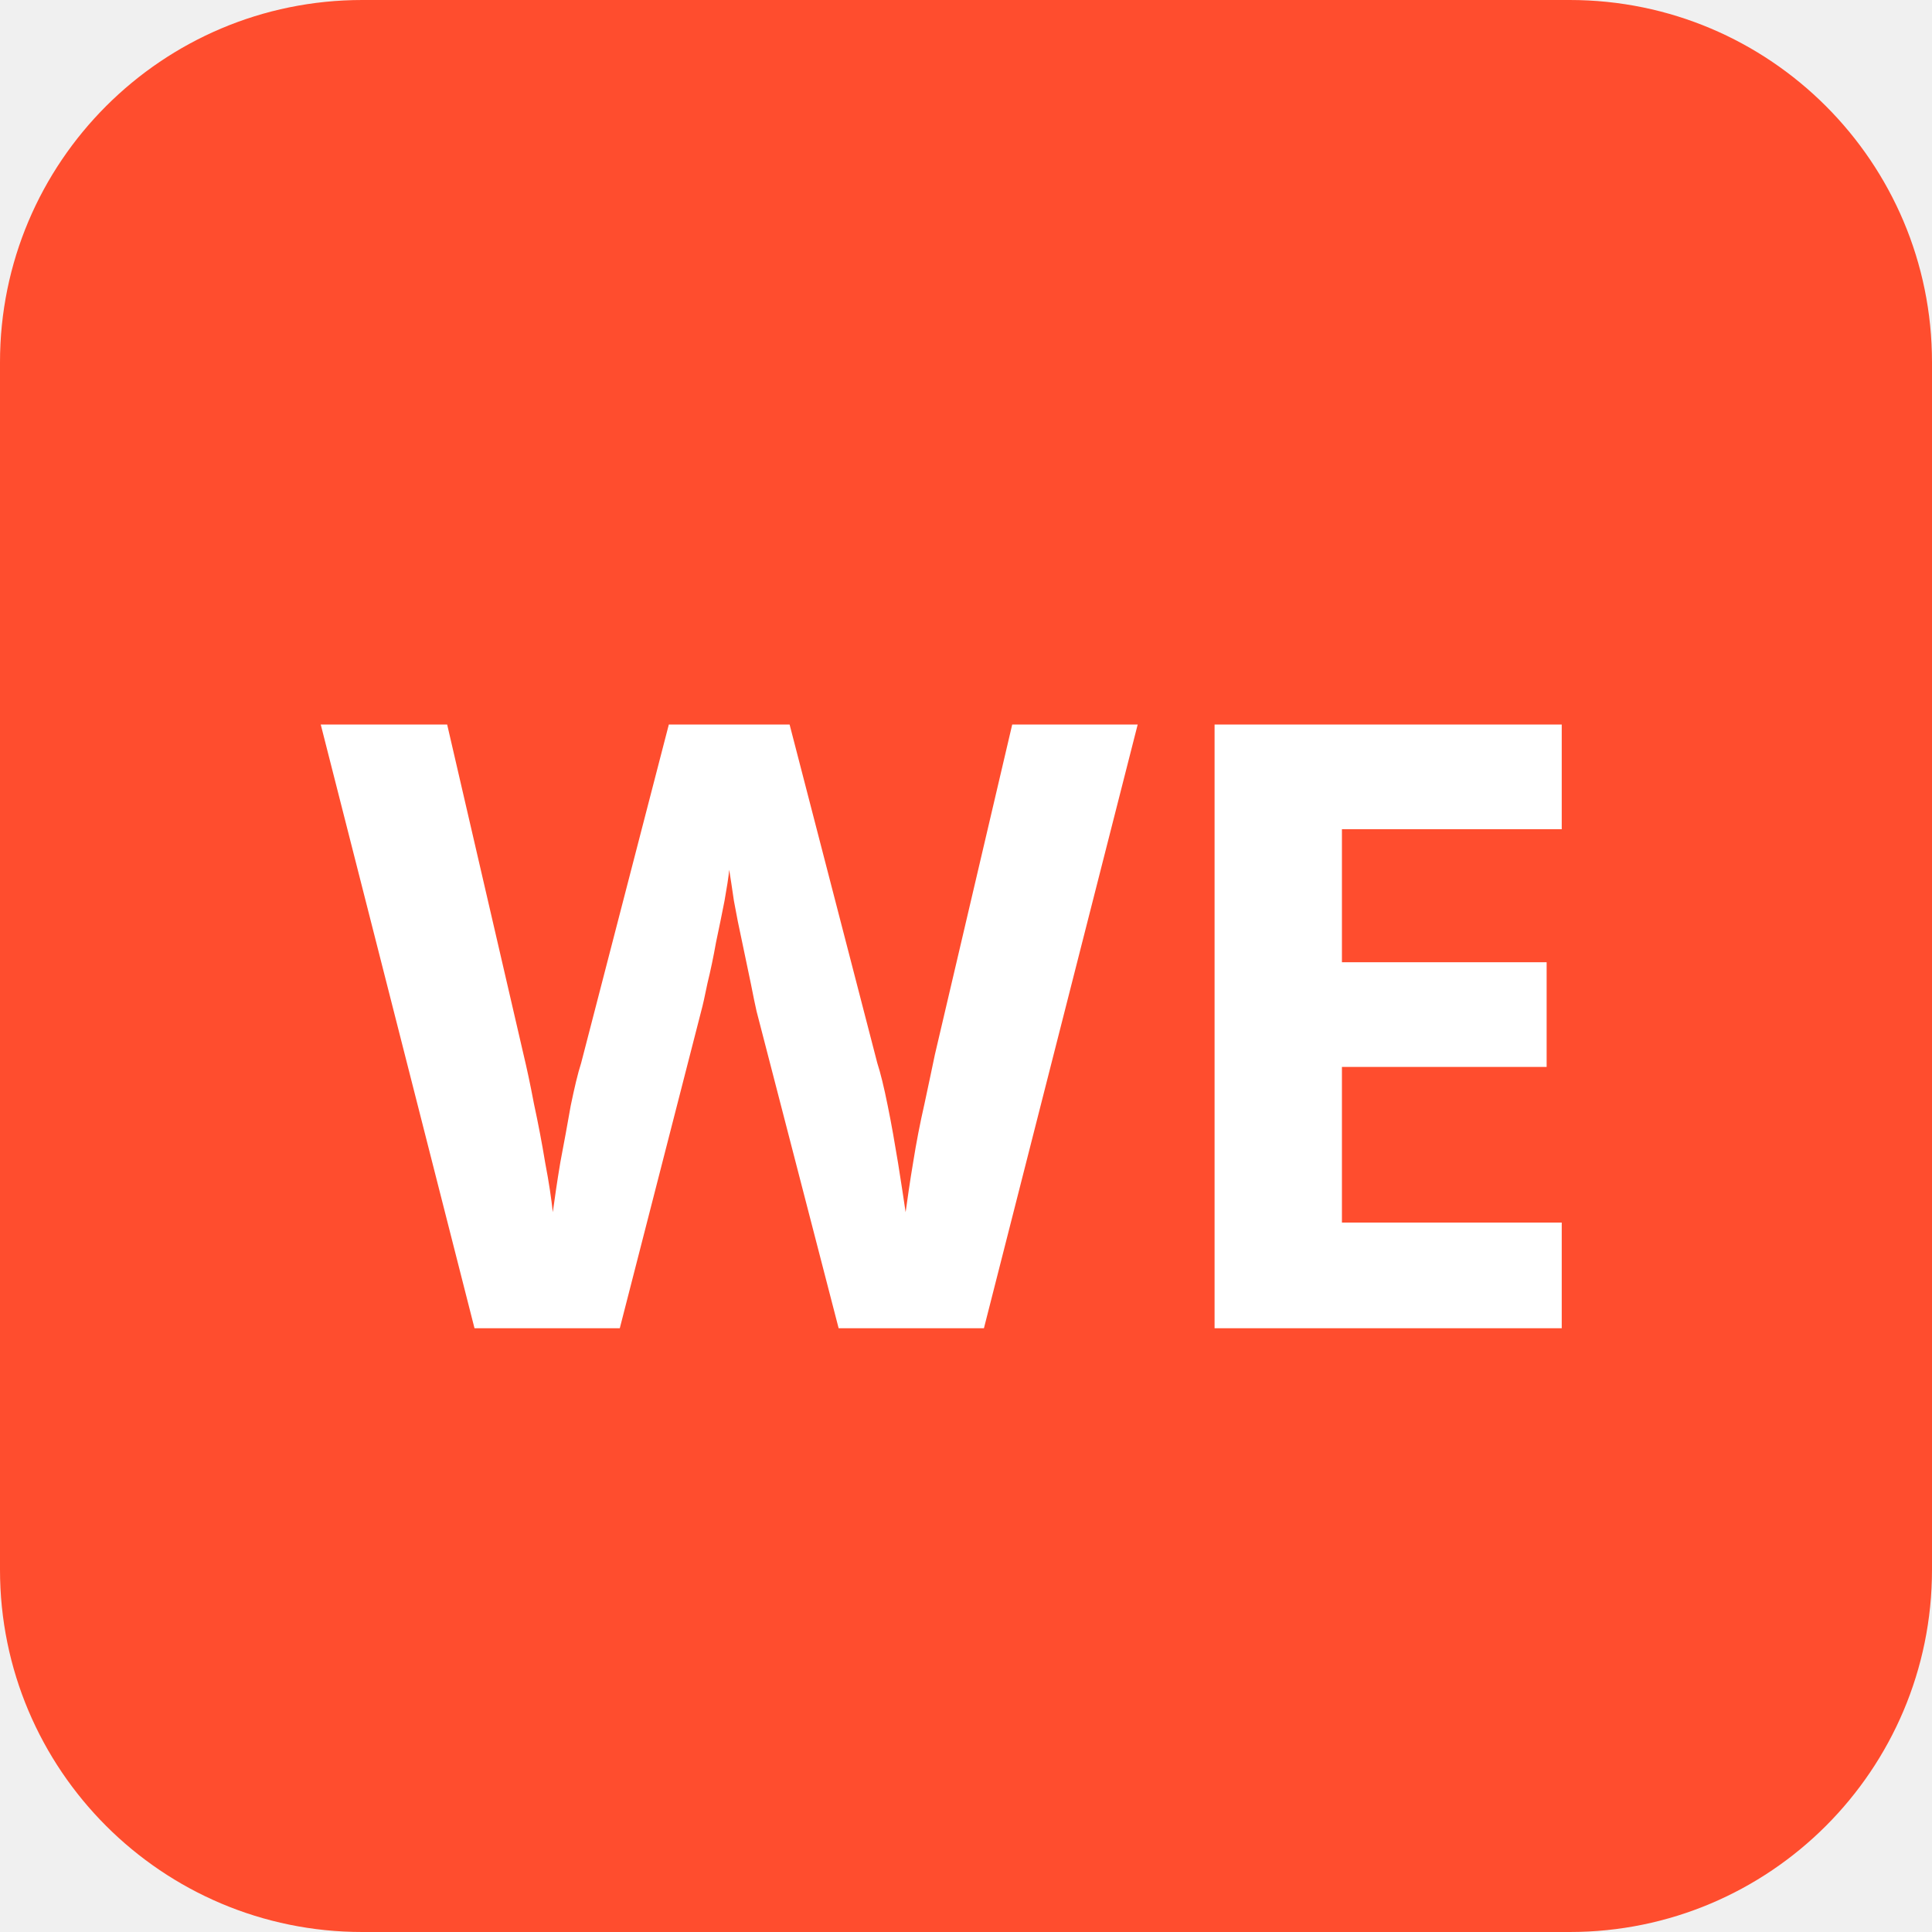
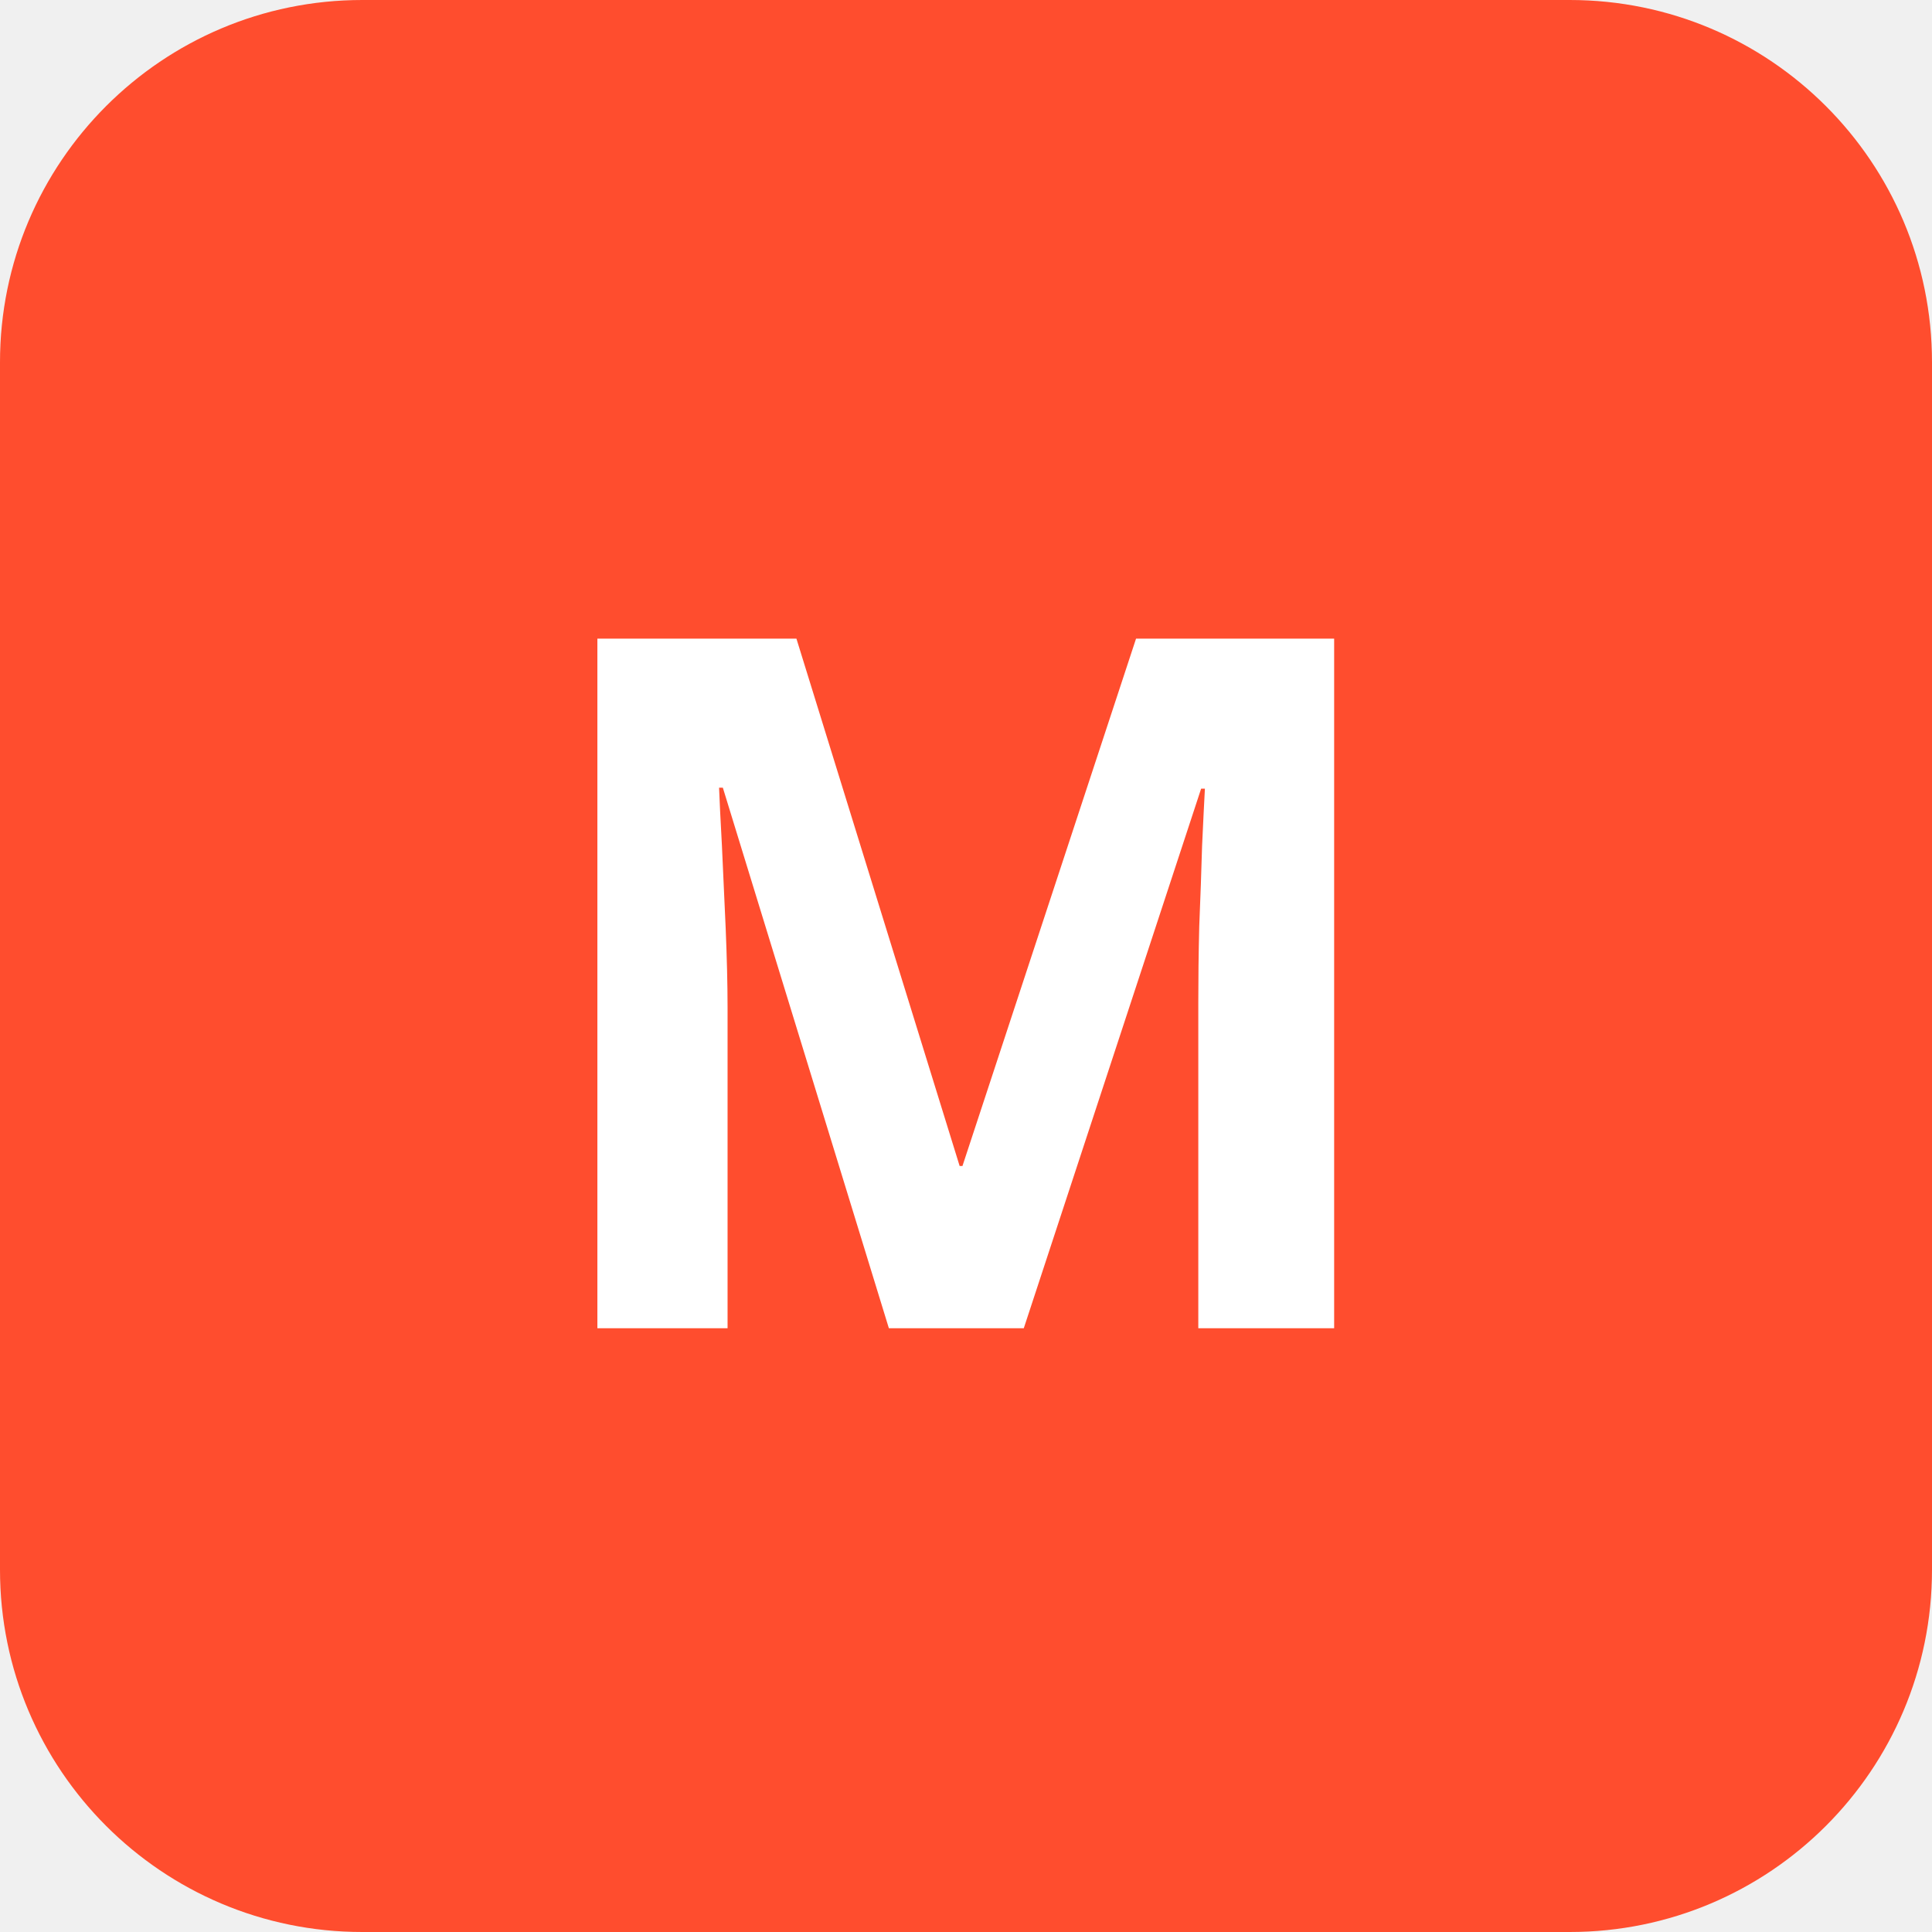
<svg xmlns="http://www.w3.org/2000/svg" viewBox="0 0 32 32">
  <rect width="32" height="32" rx="6" fill="#FF4D2E" />
-   <text x="16" y="22" font-family="system-ui,sans-serif" font-size="14" font-weight="900" fill="white" text-anchor="middle">WE</text>
+   <text x="16" y="22" font-family="system-ui,sans-serif" font-size="16" font-weight="900" fill="white" text-anchor="middle">M</text>
</svg>
